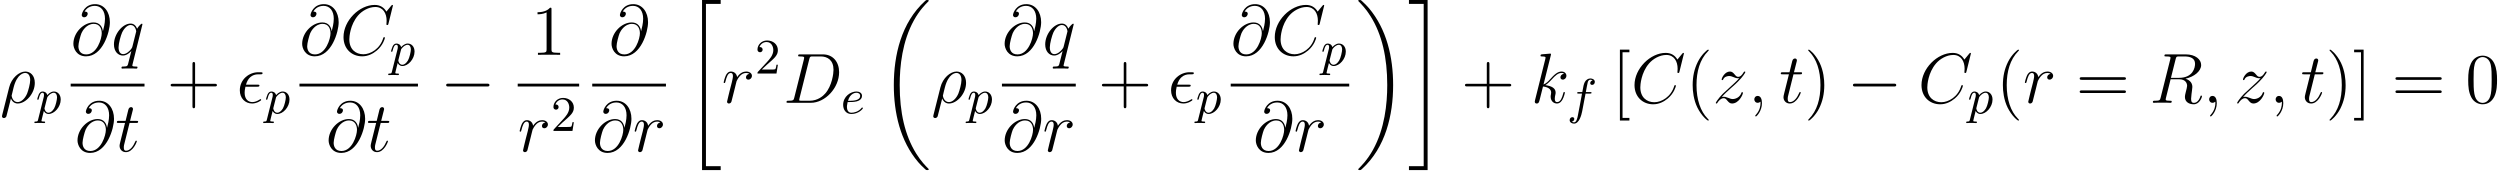
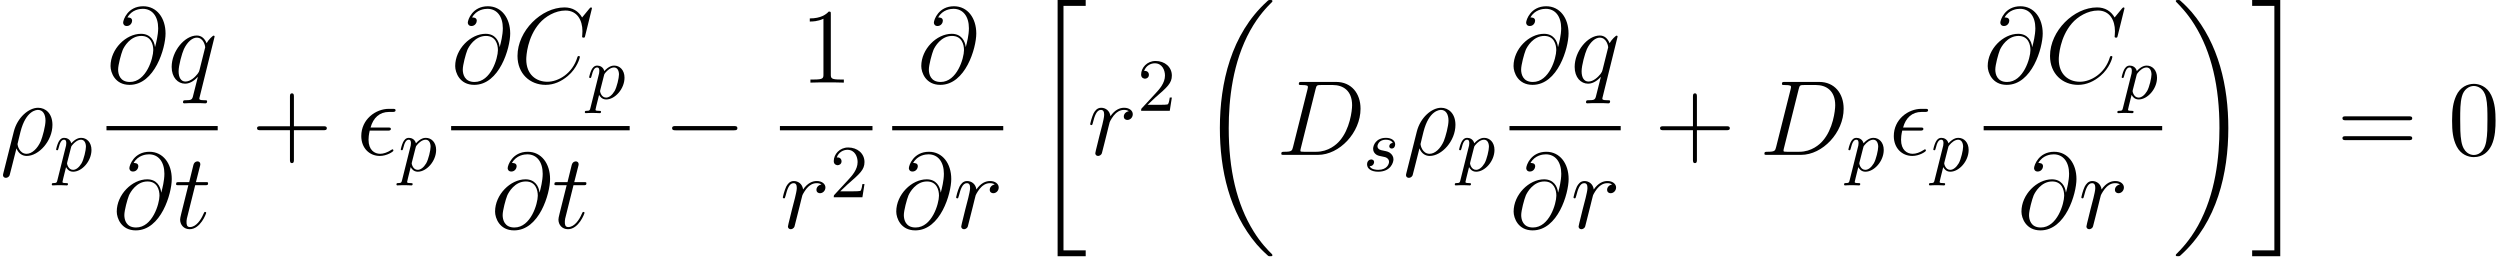
- <svg xmlns="http://www.w3.org/2000/svg" xmlns:xlink="http://www.w3.org/1999/xlink" version="1.1" width="456.693pt" height="31.084pt" viewBox="38.854 78.705 456.693 31.084">
+ <svg xmlns="http://www.w3.org/2000/svg" xmlns:xlink="http://www.w3.org/1999/xlink" version="1.1" width="303.15pt" height="31.084pt" viewBox="81.551 78.705 303.15 31.084">
  <defs>
    <path id="g0-18" d="M9.066 30.423C9.066 30.371 9.04 30.345 9.014 30.306C8.535 29.827 7.667 28.959 6.8 27.561C4.714 24.219 3.769 20.01 3.769 15.024C3.769 11.54 4.235 7.046 6.372 3.186C7.395 1.347 8.457 .285 9.027-.285C9.066-.324 9.066-.35 9.066-.389C9.066-.518 8.975-.518 8.794-.518S8.587-.518 8.393-.324C4.054 3.626 2.694 9.558 2.694 15.011C2.694 20.101 3.86 25.229 7.149 29.102C7.408 29.4 7.9 29.931 8.431 30.397C8.587 30.552 8.613 30.552 8.794 30.552S9.066 30.552 9.066 30.423Z" />
    <path id="g0-19" d="M6.825 15.024C6.825 9.934 5.66 4.805 2.37 .933C2.111 .635 1.619 .104 1.088-.363C.933-.518 .907-.518 .725-.518C.57-.518 .453-.518 .453-.389C.453-.337 .505-.285 .531-.259C.984 .207 1.852 1.075 2.72 2.474C4.805 5.815 5.75 10.024 5.75 15.011C5.75 18.495 5.284 22.989 3.147 26.848C2.124 28.687 1.049 29.762 .505 30.306C.479 30.345 .453 30.384 .453 30.423C.453 30.552 .57 30.552 .725 30.552C.907 30.552 .933 30.552 1.127 30.358C5.466 26.408 6.825 20.476 6.825 15.024Z" />
    <path id="g0-20" d="M3.238 30.552H6.644V29.84H3.95V.194H6.644V-.518H3.238V30.552Z" />
    <path id="g0-21" d="M2.875 29.84H.181V30.552H3.588V-.518H.181V.194H2.875V29.84Z" />
    <path id="g1-0" d="M8.535-2.979C8.755-2.979 8.988-2.979 8.988-3.238S8.755-3.497 8.535-3.497H1.528C1.308-3.497 1.075-3.497 1.075-3.238S1.308-2.979 1.528-2.979H8.535Z" />
-     <path id="g2-101" d="M1.242-2.076C1.795-2.076 2.384-2.076 2.865-2.194C3.717-2.402 3.871-2.91 3.871-3.218C3.871-3.735 3.391-4.007 2.856-4.007C1.804-4.007 .426-3.119 .426-1.559C.426-.698 .934 .1 1.913 .1C3.273 .1 4.034-.843 4.034-.961C4.034-1.015 3.971-1.088 3.907-1.088C3.862-1.088 3.853-1.079 3.771-.979C3.227-.308 2.402-.127 1.931-.127C1.287-.127 1.115-.734 1.115-1.188C1.115-1.206 1.115-1.523 1.242-2.076ZM1.305-2.303C1.704-3.735 2.711-3.781 2.856-3.781C3.164-3.781 3.536-3.635 3.536-3.218C3.536-2.303 2.167-2.303 1.305-2.303Z" />
-     <path id="g2-102" d="M3.391-3.626H4.207C4.388-3.626 4.479-3.626 4.479-3.79C4.479-3.907 4.388-3.907 4.216-3.907H3.445C3.545-4.451 3.672-5.195 3.79-5.684C3.871-6.038 4.089-6.165 4.27-6.165C4.324-6.165 4.533-6.147 4.687-6.038C4.506-6.002 4.243-5.838 4.243-5.539C4.243-5.313 4.415-5.213 4.587-5.213C4.832-5.213 5.086-5.412 5.086-5.757C5.086-6.165 4.687-6.392 4.261-6.392C3.853-6.392 3.445-6.101 3.255-5.73C3.055-5.34 2.992-4.986 2.801-3.907H2.149C1.976-3.907 1.868-3.907 1.868-3.744C1.868-3.626 1.967-3.626 2.131-3.626H2.747C2.493-2.312 2.176-.499 1.976 .444C1.868 .943 1.723 1.632 1.287 1.632C1.151 1.632 .97 1.577 .879 1.505C1.106 1.469 1.333 1.278 1.333 1.006C1.333 .78 1.16 .68 .988 .68C.743 .68 .49 .879 .49 1.224C.49 1.641 .907 1.859 1.287 1.859C2.212 1.859 2.638 .354 2.783-.426L3.391-3.626Z" />
    <path id="g2-112" d="M.417 1.133C.354 1.396 .335 1.478-.054 1.478C-.154 1.478-.263 1.478-.263 1.641C-.263 1.677-.245 1.759-.145 1.759L.245 1.741C.299 1.732 .508 1.732 .635 1.732C.789 1.732 .943 1.741 1.097 1.741C1.242 1.741 1.396 1.759 1.532 1.759C1.587 1.759 1.704 1.759 1.704 1.596C1.704 1.478 1.614 1.478 1.46 1.478C1.034 1.478 1.034 1.414 1.034 1.333C1.034 1.278 1.097 1.034 1.133 .888L1.469-.462C1.559-.272 1.813 .1 2.33 .1C3.391 .1 4.551-1.179 4.551-2.538C4.551-3.463 3.98-4.007 3.3-4.007C3.11-4.007 2.656-3.962 2.103-3.345C1.967-3.853 1.55-4.007 1.242-4.007C.861-4.007 .671-3.726 .544-3.481C.39-3.164 .263-2.647 .263-2.611C.263-2.529 .326-2.502 .39-2.502C.49-2.502 .508-2.548 .553-2.729C.725-3.445 .916-3.781 1.224-3.781C1.496-3.781 1.496-3.49 1.496-3.354C1.496-3.282 1.487-3.146 1.469-3.073L.417 1.133ZM2.058-2.792C2.103-2.974 2.103-2.992 2.221-3.128C2.466-3.436 2.874-3.781 3.282-3.781C3.708-3.781 3.88-3.354 3.88-2.928C3.88-2.52 3.626-1.396 3.345-.916C3.037-.399 2.656-.127 2.321-.127C1.732-.127 1.587-.843 1.587-.907C1.587-.961 1.605-1.006 1.614-1.052L2.058-2.792Z" />
+     <path id="g2-115" d="M3.599-3.391C3.209-3.354 3.173-3.046 3.173-2.983C3.173-2.829 3.291-2.711 3.463-2.711C3.717-2.711 3.889-2.919 3.889-3.218C3.889-3.672 3.445-4.007 2.774-4.007C1.559-4.007 1.215-3.101 1.215-2.684C1.215-2.339 1.387-2.158 1.505-2.049C1.686-1.877 1.931-1.822 2.257-1.759C2.665-1.677 2.756-1.659 2.919-1.541C3.064-1.432 3.146-1.287 3.146-1.097C3.146-.861 2.928-.127 1.831-.127C1.623-.127 .988-.154 .789-.571C1.242-.571 1.333-.934 1.333-1.061C1.333-1.333 1.088-1.387 .988-1.387C.825-1.387 .48-1.26 .48-.789C.48-.227 1.052 .1 1.822 .1C3.345 .1 3.681-1.015 3.681-1.405C3.681-1.75 3.49-1.967 3.382-2.076C3.146-2.321 2.856-2.375 2.538-2.439C2.43-2.466 2.23-2.502 2.203-2.511C1.904-2.575 1.741-2.756 1.741-2.983C1.741-3.082 1.804-3.373 2.058-3.572S2.656-3.781 2.774-3.781C3.091-3.781 3.463-3.681 3.599-3.391Z" />
    <path id="g3-15" d="M3.769-2.94C3.963-2.94 4.183-2.94 4.183-3.147C4.183-3.316 4.054-3.316 3.821-3.316H1.723C2.046-4.494 2.81-5.206 3.963-5.206H4.339C4.559-5.206 4.753-5.206 4.753-5.414C4.753-5.582 4.611-5.582 4.378-5.582H3.937C2.344-5.582 .596-4.313 .596-2.279C.596-.842 1.567 .13 2.849 .13C3.678 .13 4.494-.389 4.494-.518C4.494-.596 4.455-.673 4.378-.673C4.339-.673 4.313-.661 4.248-.609C3.756-.285 3.277-.13 2.888-.13C2.202-.13 1.476-.583 1.476-1.839C1.476-2.085 1.502-2.422 1.619-2.94H3.769Z" />
    <path id="g3-26" d="M.401 2.241C.389 2.305 .363 2.383 .363 2.461C.363 2.655 .518 2.785 .712 2.785S1.088 2.655 1.166 2.474C1.217 2.357 1.58 .803 1.995-.79C2.254-.142 2.733 .13 3.238 .13C4.701 .13 6.359-1.684 6.359-3.639C6.359-5.025 5.517-5.712 4.624-5.712C3.484-5.712 2.098-4.533 1.671-2.81L.401 2.241ZM3.225-.13C2.344-.13 2.124-1.153 2.124-1.308C2.124-1.386 2.448-2.616 2.487-2.81C3.147-5.388 4.416-5.453 4.611-5.453C5.194-5.453 5.517-4.922 5.517-4.157C5.517-3.497 5.168-2.215 4.947-1.671C4.559-.777 3.885-.13 3.225-.13Z" />
-     <path id="g3-59" d="M2.526 .052C2.526-.699 2.279-1.256 1.748-1.256C1.334-1.256 1.127-.92 1.127-.635S1.321 0 1.761 0C1.93 0 2.072-.052 2.189-.168C2.215-.194 2.228-.194 2.241-.194C2.267-.194 2.267-.013 2.267 .052C2.267 .479 2.189 1.321 1.438 2.163C1.295 2.318 1.295 2.344 1.295 2.37C1.295 2.435 1.36 2.5 1.425 2.5C1.528 2.5 2.526 1.541 2.526 .052Z" />
    <path id="g3-64" d="M5.88-4.326C5.802-5.051 5.349-5.919 4.183-5.919C2.357-5.919 .492-4.067 .492-2.007C.492-1.217 1.036 .272 2.798 .272C5.854 .272 7.162-4.183 7.162-5.958C7.162-7.823 6.113-9.26 4.455-9.26C2.577-9.26 2.02-7.615 2.02-7.266C2.02-7.149 2.098-6.864 2.461-6.864C2.914-6.864 3.108-7.279 3.108-7.499C3.108-7.9 2.707-7.9 2.538-7.9C3.069-8.859 4.054-8.949 4.403-8.949C5.543-8.949 6.268-8.043 6.268-6.592C6.268-5.763 6.022-4.805 5.893-4.326H5.88ZM2.836-.078C1.619-.078 1.412-1.036 1.412-1.58C1.412-2.15 1.774-3.484 1.969-3.963C2.137-4.352 2.875-5.66 4.222-5.66C5.401-5.66 5.673-4.637 5.673-3.937C5.673-2.979 4.831-.078 2.836-.078Z" />
    <path id="g3-67" d="M9.675-9.001C9.675-9.118 9.584-9.118 9.558-9.118S9.48-9.118 9.377-8.988L8.483-7.9C8.03-8.677 7.318-9.118 6.346-9.118C3.549-9.118 .648-6.281 .648-3.238C.648-1.075 2.163 .272 4.054 .272C5.09 .272 5.997-.168 6.748-.803C7.874-1.748 8.211-3.005 8.211-3.108C8.211-3.225 8.108-3.225 8.069-3.225C7.952-3.225 7.939-3.147 7.913-3.095C7.318-1.075 5.569-.104 4.274-.104C2.901-.104 1.71-.984 1.71-2.823C1.71-3.238 1.839-5.491 3.303-7.188C4.015-8.017 5.232-8.742 6.463-8.742C7.887-8.742 8.522-7.564 8.522-6.243C8.522-5.906 8.483-5.621 8.483-5.569C8.483-5.453 8.613-5.453 8.652-5.453C8.794-5.453 8.807-5.466 8.859-5.699L9.675-9.001Z" />
    <path id="g3-68" d="M2.033-.958C1.917-.505 1.891-.376 .984-.376C.738-.376 .609-.376 .609-.142C.609 0 .686 0 .945 0H5.051C7.667 0 10.219-2.707 10.219-5.595C10.219-7.46 9.105-8.846 7.253-8.846H3.095C2.849-8.846 2.733-8.846 2.733-8.6C2.733-8.47 2.849-8.47 3.044-8.47C3.834-8.47 3.834-8.367 3.834-8.224C3.834-8.198 3.834-8.121 3.782-7.926L2.033-.958ZM4.766-7.965C4.883-8.444 4.934-8.47 5.44-8.47H6.864C8.082-8.47 9.196-7.81 9.196-6.022C9.196-5.375 8.936-3.121 7.68-1.697C7.318-1.269 6.333-.376 4.844-.376H3.367C3.186-.376 3.16-.376 3.082-.389C2.94-.401 2.927-.427 2.927-.531C2.927-.622 2.953-.699 2.979-.816L4.766-7.965Z" />
-     <path id="g3-82" d="M4.766-7.965C4.883-8.444 4.934-8.47 5.44-8.47H6.372C7.486-8.47 8.315-8.133 8.315-7.123C8.315-6.463 7.978-4.559 5.375-4.559H3.911L4.766-7.965ZM6.566-4.403C8.172-4.753 9.429-5.789 9.429-6.903C9.429-7.913 8.405-8.846 6.605-8.846H3.095C2.836-8.846 2.72-8.846 2.72-8.6C2.72-8.47 2.81-8.47 3.057-8.47C3.834-8.47 3.834-8.367 3.834-8.224C3.834-8.198 3.834-8.121 3.782-7.926L2.033-.958C1.917-.505 1.891-.376 .997-.376C.699-.376 .609-.376 .609-.13C.609 0 .751 0 .79 0C1.023 0 1.295-.026 1.541-.026H3.069C3.303-.026 3.575 0 3.808 0C3.911 0 4.054 0 4.054-.246C4.054-.376 3.937-.376 3.743-.376C2.953-.376 2.953-.479 2.953-.609C2.953-.622 2.953-.712 2.979-.816L3.847-4.3H5.401C6.631-4.3 6.864-3.523 6.864-3.095C6.864-2.901 6.735-2.396 6.644-2.059C6.502-1.464 6.463-1.321 6.463-1.075C6.463-.155 7.214 .272 8.082 .272C9.131 .272 9.584-1.01 9.584-1.192C9.584-1.282 9.519-1.321 9.442-1.321C9.338-1.321 9.312-1.243 9.286-1.14C8.975-.22 8.444 .013 8.121 .013S7.59-.13 7.59-.712C7.59-1.023 7.745-2.202 7.758-2.267C7.823-2.746 7.823-2.798 7.823-2.901C7.823-3.847 7.059-4.248 6.566-4.403Z" />
-     <path id="g3-107" d="M3.639-8.665C3.652-8.716 3.678-8.794 3.678-8.859C3.678-8.988 3.549-8.988 3.523-8.988C3.51-8.988 3.044-8.949 2.81-8.924C2.59-8.911 2.396-8.885 2.163-8.872C1.852-8.846 1.761-8.833 1.761-8.6C1.761-8.47 1.891-8.47 2.02-8.47C2.681-8.47 2.681-8.354 2.681-8.224C2.681-8.172 2.681-8.146 2.616-7.913L.764-.505C.712-.311 .712-.285 .712-.207C.712 .078 .933 .13 1.062 .13C1.425 .13 1.502-.155 1.606-.557L2.215-2.979C3.147-2.875 3.704-2.487 3.704-1.865C3.704-1.787 3.704-1.735 3.665-1.541C3.613-1.347 3.613-1.192 3.613-1.127C3.613-.376 4.106 .13 4.766 .13C5.362 .13 5.673-.414 5.776-.596C6.048-1.075 6.217-1.8 6.217-1.852C6.217-1.917 6.165-1.969 6.087-1.969C5.971-1.969 5.958-1.917 5.906-1.71C5.725-1.036 5.453-.13 4.792-.13C4.533-.13 4.365-.259 4.365-.751C4.365-.997 4.416-1.282 4.468-1.476C4.52-1.71 4.52-1.723 4.52-1.878C4.52-2.642 3.834-3.069 2.642-3.225C3.108-3.51 3.575-4.015 3.756-4.209C4.494-5.038 4.999-5.453 5.595-5.453C5.893-5.453 5.971-5.375 6.061-5.297C5.582-5.245 5.401-4.909 5.401-4.65C5.401-4.339 5.647-4.235 5.828-4.235C6.178-4.235 6.489-4.533 6.489-4.947C6.489-5.323 6.191-5.712 5.608-5.712C4.896-5.712 4.313-5.206 3.393-4.17C3.264-4.015 2.785-3.523 2.305-3.341L3.639-8.665Z" />
    <path id="g3-113" d="M5.712-5.582C5.712-5.647 5.66-5.699 5.595-5.699C5.491-5.699 4.986-5.232 4.74-4.779C4.507-5.362 4.106-5.712 3.549-5.712C2.085-5.712 .505-3.821 .505-1.904C.505-.622 1.256 .13 2.137 .13C2.823 .13 3.393-.389 3.665-.686L3.678-.673L3.186 1.269L3.069 1.735C2.953 2.124 2.759 2.124 2.15 2.137C2.007 2.137 1.878 2.137 1.878 2.383C1.878 2.474 1.956 2.513 2.046 2.513C2.228 2.513 2.461 2.487 2.642 2.487H3.963C4.157 2.487 4.378 2.513 4.572 2.513C4.65 2.513 4.805 2.513 4.805 2.267C4.805 2.137 4.701 2.137 4.507 2.137C3.898 2.137 3.86 2.046 3.86 1.943C3.86 1.878 3.872 1.865 3.911 1.697L5.712-5.582ZM3.885-1.541C3.821-1.321 3.821-1.295 3.639-1.049C3.354-.686 2.785-.13 2.176-.13C1.645-.13 1.347-.609 1.347-1.373C1.347-2.085 1.748-3.536 1.995-4.08C2.435-4.986 3.044-5.453 3.549-5.453C4.403-5.453 4.572-4.391 4.572-4.287C4.572-4.274 4.533-4.106 4.52-4.08L3.885-1.541Z" />
    <path id="g3-114" d="M5.038-5.297C4.637-5.219 4.429-4.934 4.429-4.65C4.429-4.339 4.675-4.235 4.857-4.235C5.219-4.235 5.517-4.546 5.517-4.934C5.517-5.349 5.116-5.712 4.468-5.712C3.95-5.712 3.354-5.478 2.81-4.688C2.72-5.375 2.202-5.712 1.684-5.712C1.179-5.712 .92-5.323 .764-5.038C.544-4.572 .35-3.795 .35-3.73C.35-3.678 .401-3.613 .492-3.613C.596-3.613 .609-3.626 .686-3.924C.881-4.701 1.127-5.453 1.645-5.453C1.956-5.453 2.046-5.232 2.046-4.857C2.046-4.572 1.917-4.067 1.826-3.665L1.464-2.267C1.412-2.02 1.269-1.438 1.204-1.204C1.114-.868 .971-.259 .971-.194C.971-.013 1.114 .13 1.308 .13C1.451 .13 1.697 .039 1.774-.22C1.813-.324 2.292-2.279 2.37-2.577C2.435-2.862 2.513-3.134 2.577-3.419C2.629-3.6 2.681-3.808 2.72-3.976C2.759-4.093 3.108-4.727 3.432-5.012C3.588-5.155 3.924-5.453 4.455-5.453C4.663-5.453 4.87-5.414 5.038-5.297Z" />
    <path id="g3-116" d="M2.603-5.206H3.795C4.041-5.206 4.17-5.206 4.17-5.44C4.17-5.582 4.093-5.582 3.834-5.582H2.694L3.173-7.473C3.225-7.654 3.225-7.68 3.225-7.771C3.225-7.978 3.057-8.095 2.888-8.095C2.785-8.095 2.487-8.056 2.383-7.641L1.878-5.582H.661C.401-5.582 .285-5.582 .285-5.336C.285-5.206 .376-5.206 .622-5.206H1.774L.92-1.787C.816-1.334 .777-1.204 .777-1.036C.777-.427 1.204 .13 1.93 .13C3.238 .13 3.937-1.761 3.937-1.852C3.937-1.93 3.885-1.969 3.808-1.969C3.782-1.969 3.73-1.969 3.704-1.917C3.691-1.904 3.678-1.891 3.588-1.684C3.316-1.036 2.72-.13 1.969-.13C1.58-.13 1.554-.453 1.554-.738C1.554-.751 1.554-.997 1.593-1.153L2.603-5.206Z" />
-     <path id="g3-122" d="M1.645-1.049C2.202-1.684 2.655-2.085 3.303-2.668C4.08-3.341 4.416-3.665 4.598-3.86C5.504-4.753 5.958-5.504 5.958-5.608S5.854-5.712 5.828-5.712C5.737-5.712 5.712-5.66 5.647-5.569C5.323-5.012 5.012-4.74 4.675-4.74C4.403-4.74 4.261-4.857 4.015-5.168C3.743-5.491 3.523-5.712 3.147-5.712C2.202-5.712 1.632-4.533 1.632-4.261C1.632-4.222 1.645-4.144 1.761-4.144C1.865-4.144 1.878-4.196 1.917-4.287C2.137-4.805 2.759-4.896 3.005-4.896C3.277-4.896 3.536-4.805 3.808-4.688C4.3-4.481 4.507-4.481 4.637-4.481C4.727-4.481 4.779-4.481 4.844-4.494C4.416-3.989 3.717-3.367 3.134-2.836L1.826-1.632C1.036-.829 .557-.065 .557 .026C.557 .104 .622 .13 .699 .13S.79 .117 .881-.039C1.088-.363 1.502-.842 1.982-.842C2.254-.842 2.383-.751 2.642-.427C2.888-.142 3.108 .13 3.523 .13C4.792 .13 5.517-1.515 5.517-1.813C5.517-1.865 5.504-1.943 5.375-1.943C5.271-1.943 5.258-1.891 5.219-1.761C4.934-.997 4.17-.686 3.665-.686C3.393-.686 3.134-.777 2.862-.894C2.344-1.101 2.202-1.101 2.033-1.101C1.904-1.101 1.761-1.101 1.645-1.049Z" />
    <path id="g4-50" d="M4.188-1.605H3.935C3.916-1.487 3.844-.952 3.726-.807C3.672-.725 3.046-.725 2.865-.725H1.251L2.149-1.577C3.635-2.865 4.188-3.345 4.188-4.27C4.188-5.313 3.327-6.038 2.212-6.038C1.17-6.038 .462-5.213 .462-4.388C.462-3.935 .852-3.889 .934-3.889C1.133-3.889 1.405-4.034 1.405-4.361C1.405-4.633 1.215-4.832 .934-4.832C.888-4.832 .861-4.832 .825-4.823C1.043-5.467 1.623-5.757 2.112-5.757C3.037-5.757 3.354-4.896 3.354-4.27C3.354-3.345 2.656-2.593 2.221-2.121L.562-.326C.462-.227 .462-.209 .462 0H3.935L4.188-1.605Z" />
-     <path id="g5-40" d="M4.209 3.147C4.209 3.108 4.209 3.082 3.989 2.862C2.694 1.554 1.969-.583 1.969-3.225C1.969-5.737 2.577-7.9 4.08-9.429C4.209-9.545 4.209-9.571 4.209-9.61C4.209-9.688 4.144-9.714 4.093-9.714C3.924-9.714 2.862-8.781 2.228-7.512C1.567-6.204 1.269-4.818 1.269-3.225C1.269-2.072 1.451-.531 2.124 .855C2.888 2.409 3.95 3.251 4.093 3.251C4.144 3.251 4.209 3.225 4.209 3.147Z" />
-     <path id="g5-41" d="M3.652-3.225C3.652-4.209 3.523-5.815 2.798-7.318C2.033-8.872 .971-9.714 .829-9.714C.777-9.714 .712-9.688 .712-9.61C.712-9.571 .712-9.545 .933-9.325C2.228-8.017 2.953-5.88 2.953-3.238C2.953-.725 2.344 1.438 .842 2.966C.712 3.082 .712 3.108 .712 3.147C.712 3.225 .777 3.251 .829 3.251C.997 3.251 2.059 2.318 2.694 1.049C3.354-.272 3.652-1.671 3.652-3.225Z" />
    <path id="g5-43" d="M5.168-2.992H8.742C8.924-2.992 9.157-2.992 9.157-3.225C9.157-3.471 8.936-3.471 8.742-3.471H5.168V-7.046C5.168-7.227 5.168-7.46 4.934-7.46C4.688-7.46 4.688-7.24 4.688-7.046V-3.471H1.114C.933-3.471 .699-3.471 .699-3.238C.699-2.992 .92-2.992 1.114-2.992H4.688V.583C4.688 .764 4.688 .997 4.922 .997C5.168 .997 5.168 .777 5.168 .583V-2.992Z" />
    <path id="g5-48" d="M5.802-4.144C5.802-5.219 5.737-6.268 5.271-7.253C4.74-8.328 3.808-8.613 3.173-8.613C2.422-8.613 1.502-8.237 1.023-7.162C.661-6.346 .531-5.543 .531-4.144C.531-2.888 .622-1.943 1.088-1.023C1.593-.039 2.487 .272 3.16 .272C4.287 .272 4.934-.401 5.31-1.153C5.776-2.124 5.802-3.393 5.802-4.144ZM3.16 .013C2.746 .013 1.904-.22 1.658-1.632C1.515-2.409 1.515-3.393 1.515-4.3C1.515-5.362 1.515-6.32 1.723-7.084C1.943-7.952 2.603-8.354 3.16-8.354C3.652-8.354 4.403-8.056 4.65-6.942C4.818-6.204 4.818-5.181 4.818-4.3C4.818-3.432 4.818-2.448 4.675-1.658C4.429-.233 3.613 .013 3.16 .013Z" />
    <path id="g5-49" d="M3.73-8.302C3.73-8.6 3.73-8.613 3.471-8.613C3.16-8.263 2.513-7.784 1.179-7.784V-7.408C1.476-7.408 2.124-7.408 2.836-7.745V-.997C2.836-.531 2.798-.376 1.658-.376H1.256V0C1.606-.026 2.862-.026 3.29-.026S4.96-.026 5.31 0V-.376H4.909C3.769-.376 3.73-.531 3.73-.997V-8.302Z" />
    <path id="g5-61" d="M8.742-4.196C8.924-4.196 9.157-4.196 9.157-4.429C9.157-4.675 8.936-4.675 8.742-4.675H1.114C.933-4.675 .699-4.675 .699-4.442C.699-4.196 .92-4.196 1.114-4.196H8.742ZM8.742-1.787C8.924-1.787 9.157-1.787 9.157-2.02C9.157-2.267 8.936-2.267 8.742-2.267H1.114C.933-2.267 .699-2.267 .699-2.033C.699-1.787 .92-1.787 1.114-1.787H8.742Z" />
-     <path id="g5-91" d="M3.238 3.238V2.759H1.982V-9.234H3.238V-9.714H1.502V3.238H3.238Z" />
-     <path id="g5-93" d="M2.007-9.714H.272V-9.234H1.528V2.759H.272V3.238H2.007V-9.714Z" />
  </defs>
  <g id="page1">
-     <use x="38.854" y="97.485" xlink:href="#g3-26" />
-     <use x="45.395" y="99.427" xlink:href="#g2-112" />
-     <use x="51.766" y="88.723" xlink:href="#g3-64" />
-     <use x="59.165" y="88.723" xlink:href="#g3-113" />
-     <rect x="51.766" y="93.988" height=".518" width="13.486" />
-     <use x="52.52" y="106.369" xlink:href="#g3-64" />
-     <use x="59.919" y="106.369" xlink:href="#g3-116" />
-     <use x="69.326" y="97.485" xlink:href="#g5-43" />
-     <use x="82.068" y="97.485" xlink:href="#g3-15" />
-     <use x="87.188" y="99.427" xlink:href="#g2-112" />
-     <use x="93.559" y="88.723" xlink:href="#g3-64" />
-     <use x="100.958" y="88.723" xlink:href="#g3-67" />
-     <use x="110.031" y="90.666" xlink:href="#g2-112" />
-     <rect x="93.559" y="93.988" height=".518" width="21.648" />
-     <use x="98.394" y="106.369" xlink:href="#g3-64" />
-     <use x="105.793" y="106.369" xlink:href="#g3-116" />
-     <use x="119.28" y="97.485" xlink:href="#g1-0" />
-     <use x="135.869" y="88.723" xlink:href="#g5-49" />
-     <rect x="133.427" y="93.988" height=".518" width="11.224" />
-     <use x="133.427" y="106.369" xlink:href="#g3-114" />
-     <use x="139.494" y="102.627" xlink:href="#g4-50" />
-     <use x="150.076" y="88.723" xlink:href="#g3-64" />
-     <rect x="147.042" y="93.988" height=".518" width="13.466" />
-     <use x="147.042" y="106.369" xlink:href="#g3-64" />
-     <use x="154.441" y="106.369" xlink:href="#g3-114" />
-     <use x="163.863" y="79.223" xlink:href="#g0-20" />
-     <use x="170.698" y="97.485" xlink:href="#g3-114" />
-     <use x="176.765" y="92.137" xlink:href="#g4-50" />
-     <use x="181.922" y="97.485" xlink:href="#g3-68" />
-     <use x="192.452" y="99.427" xlink:href="#g2-101" />
-     <use x="199.44" y="79.223" xlink:href="#g0-18" />
-     <use x="208.974" y="97.485" xlink:href="#g3-26" />
-     <use x="215.515" y="99.427" xlink:href="#g2-112" />
-     <use x="221.886" y="88.723" xlink:href="#g3-64" />
-     <use x="229.285" y="88.723" xlink:href="#g3-113" />
-     <rect x="221.886" y="93.988" height=".518" width="13.486" />
-     <use x="221.896" y="106.369" xlink:href="#g3-64" />
-     <use x="229.295" y="106.369" xlink:href="#g3-114" />
-     <use x="239.446" y="97.485" xlink:href="#g5-43" />
-     <use x="252.187" y="97.485" xlink:href="#g3-15" />
-     <use x="257.308" y="99.427" xlink:href="#g2-112" />
-     <use x="263.679" y="88.723" xlink:href="#g3-64" />
-     <use x="271.078" y="88.723" xlink:href="#g3-67" />
-     <use x="280.151" y="90.666" xlink:href="#g2-112" />
-     <rect x="263.679" y="93.988" height=".518" width="21.648" />
-     <use x="267.77" y="106.369" xlink:href="#g3-64" />
-     <use x="275.169" y="106.369" xlink:href="#g3-114" />
-     <use x="286.522" y="79.223" xlink:href="#g0-19" />
-     <use x="296.056" y="79.223" xlink:href="#g0-21" />
-     <use x="305.769" y="97.485" xlink:href="#g5-43" />
-     <use x="318.511" y="97.485" xlink:href="#g3-107" />
-     <use x="325.106" y="99.427" xlink:href="#g2-102" />
-     <use x="333.272" y="97.485" xlink:href="#g5-91" />
-     <use x="336.794" y="97.485" xlink:href="#g3-67" />
-     <use x="346.797" y="97.485" xlink:href="#g5-40" />
-     <use x="351.729" y="97.485" xlink:href="#g3-122" />
-     <use x="358.197" y="97.485" xlink:href="#g3-59" />
-     <use x="363.878" y="97.485" xlink:href="#g3-116" />
-     <use x="368.458" y="97.485" xlink:href="#g5-41" />
-     <use x="376.268" y="97.485" xlink:href="#g1-0" />
-     <use x="389.219" y="97.485" xlink:href="#g3-67" />
-     <use x="398.292" y="99.427" xlink:href="#g2-112" />
-     <use x="403.467" y="97.485" xlink:href="#g5-40" />
-     <use x="408.399" y="97.485" xlink:href="#g3-114" />
-     <use x="418.064" y="97.485" xlink:href="#g5-61" />
-     <use x="431.525" y="97.485" xlink:href="#g3-82" />
-     <use x="441.284" y="97.485" xlink:href="#g3-59" />
-     <use x="446.965" y="97.485" xlink:href="#g3-122" />
-     <use x="453.433" y="97.485" xlink:href="#g3-59" />
-     <use x="459.115" y="97.485" xlink:href="#g3-116" />
-     <use x="463.694" y="97.485" xlink:href="#g5-41" />
-     <use x="468.626" y="97.485" xlink:href="#g5-93" />
-     <use x="475.746" y="97.485" xlink:href="#g5-61" />
-     <use x="489.207" y="97.485" xlink:href="#g5-48" />
+     <use x="81.551" y="97.485" xlink:href="#g3-26" />
+     <use x="88.092" y="99.427" xlink:href="#g2-112" />
+     <use x="94.463" y="88.723" xlink:href="#g3-64" />
+     <use x="101.862" y="88.723" xlink:href="#g3-113" />
+     <rect x="94.463" y="93.988" height=".518" width="13.486" />
+     <use x="95.217" y="106.369" xlink:href="#g3-64" />
+     <use x="102.616" y="106.369" xlink:href="#g3-116" />
+     <use x="112.023" y="97.485" xlink:href="#g5-43" />
+     <use x="124.764" y="97.485" xlink:href="#g3-15" />
+     <use x="129.885" y="99.427" xlink:href="#g2-112" />
+     <use x="136.256" y="88.723" xlink:href="#g3-64" />
+     <use x="143.655" y="88.723" xlink:href="#g3-67" />
+     <use x="152.728" y="90.666" xlink:href="#g2-112" />
+     <rect x="136.256" y="93.988" height=".518" width="21.648" />
+     <use x="141.091" y="106.369" xlink:href="#g3-64" />
+     <use x="148.49" y="106.369" xlink:href="#g3-116" />
+     <use x="161.977" y="97.485" xlink:href="#g1-0" />
+     <use x="178.566" y="88.723" xlink:href="#g5-49" />
+     <rect x="176.124" y="93.988" height=".518" width="11.224" />
+     <use x="176.124" y="106.369" xlink:href="#g3-114" />
+     <use x="182.191" y="102.627" xlink:href="#g4-50" />
+     <use x="192.773" y="88.723" xlink:href="#g3-64" />
+     <rect x="189.739" y="93.988" height=".518" width="13.466" />
+     <use x="189.739" y="106.369" xlink:href="#g3-64" />
+     <use x="197.138" y="106.369" xlink:href="#g3-114" />
+     <use x="206.559" y="79.223" xlink:href="#g0-20" />
+     <use x="213.395" y="97.485" xlink:href="#g3-114" />
+     <use x="219.462" y="92.137" xlink:href="#g4-50" />
+     <use x="226.778" y="79.223" xlink:href="#g0-18" />
+     <use x="236.311" y="97.485" xlink:href="#g3-68" />
+     <use x="246.841" y="99.427" xlink:href="#g2-115" />
+     <use x="251.679" y="97.485" xlink:href="#g3-26" />
+     <use x="258.22" y="99.427" xlink:href="#g2-112" />
+     <use x="264.591" y="88.723" xlink:href="#g3-64" />
+     <use x="271.99" y="88.723" xlink:href="#g3-113" />
+     <rect x="264.591" y="93.988" height=".518" width="13.486" />
+     <use x="264.601" y="106.369" xlink:href="#g3-64" />
+     <use x="272" y="106.369" xlink:href="#g3-114" />
+     <use x="282.151" y="97.485" xlink:href="#g5-43" />
+     <use x="294.893" y="97.485" xlink:href="#g3-68" />
+     <use x="305.422" y="99.427" xlink:href="#g2-112" />
+     <use x="310.597" y="97.485" xlink:href="#g3-15" />
+     <use x="315.718" y="99.427" xlink:href="#g2-112" />
+     <use x="322.089" y="88.723" xlink:href="#g3-64" />
+     <use x="329.488" y="88.723" xlink:href="#g3-67" />
+     <use x="338.561" y="90.666" xlink:href="#g2-112" />
+     <rect x="322.089" y="93.988" height=".518" width="21.648" />
+     <use x="326.18" y="106.369" xlink:href="#g3-64" />
+     <use x="333.579" y="106.369" xlink:href="#g3-114" />
+     <use x="344.932" y="79.223" xlink:href="#g0-19" />
+     <use x="354.466" y="79.223" xlink:href="#g0-21" />
+     <use x="364.899" y="97.485" xlink:href="#g5-61" />
+     <use x="378.36" y="97.485" xlink:href="#g5-48" />
  </g>
</svg>
